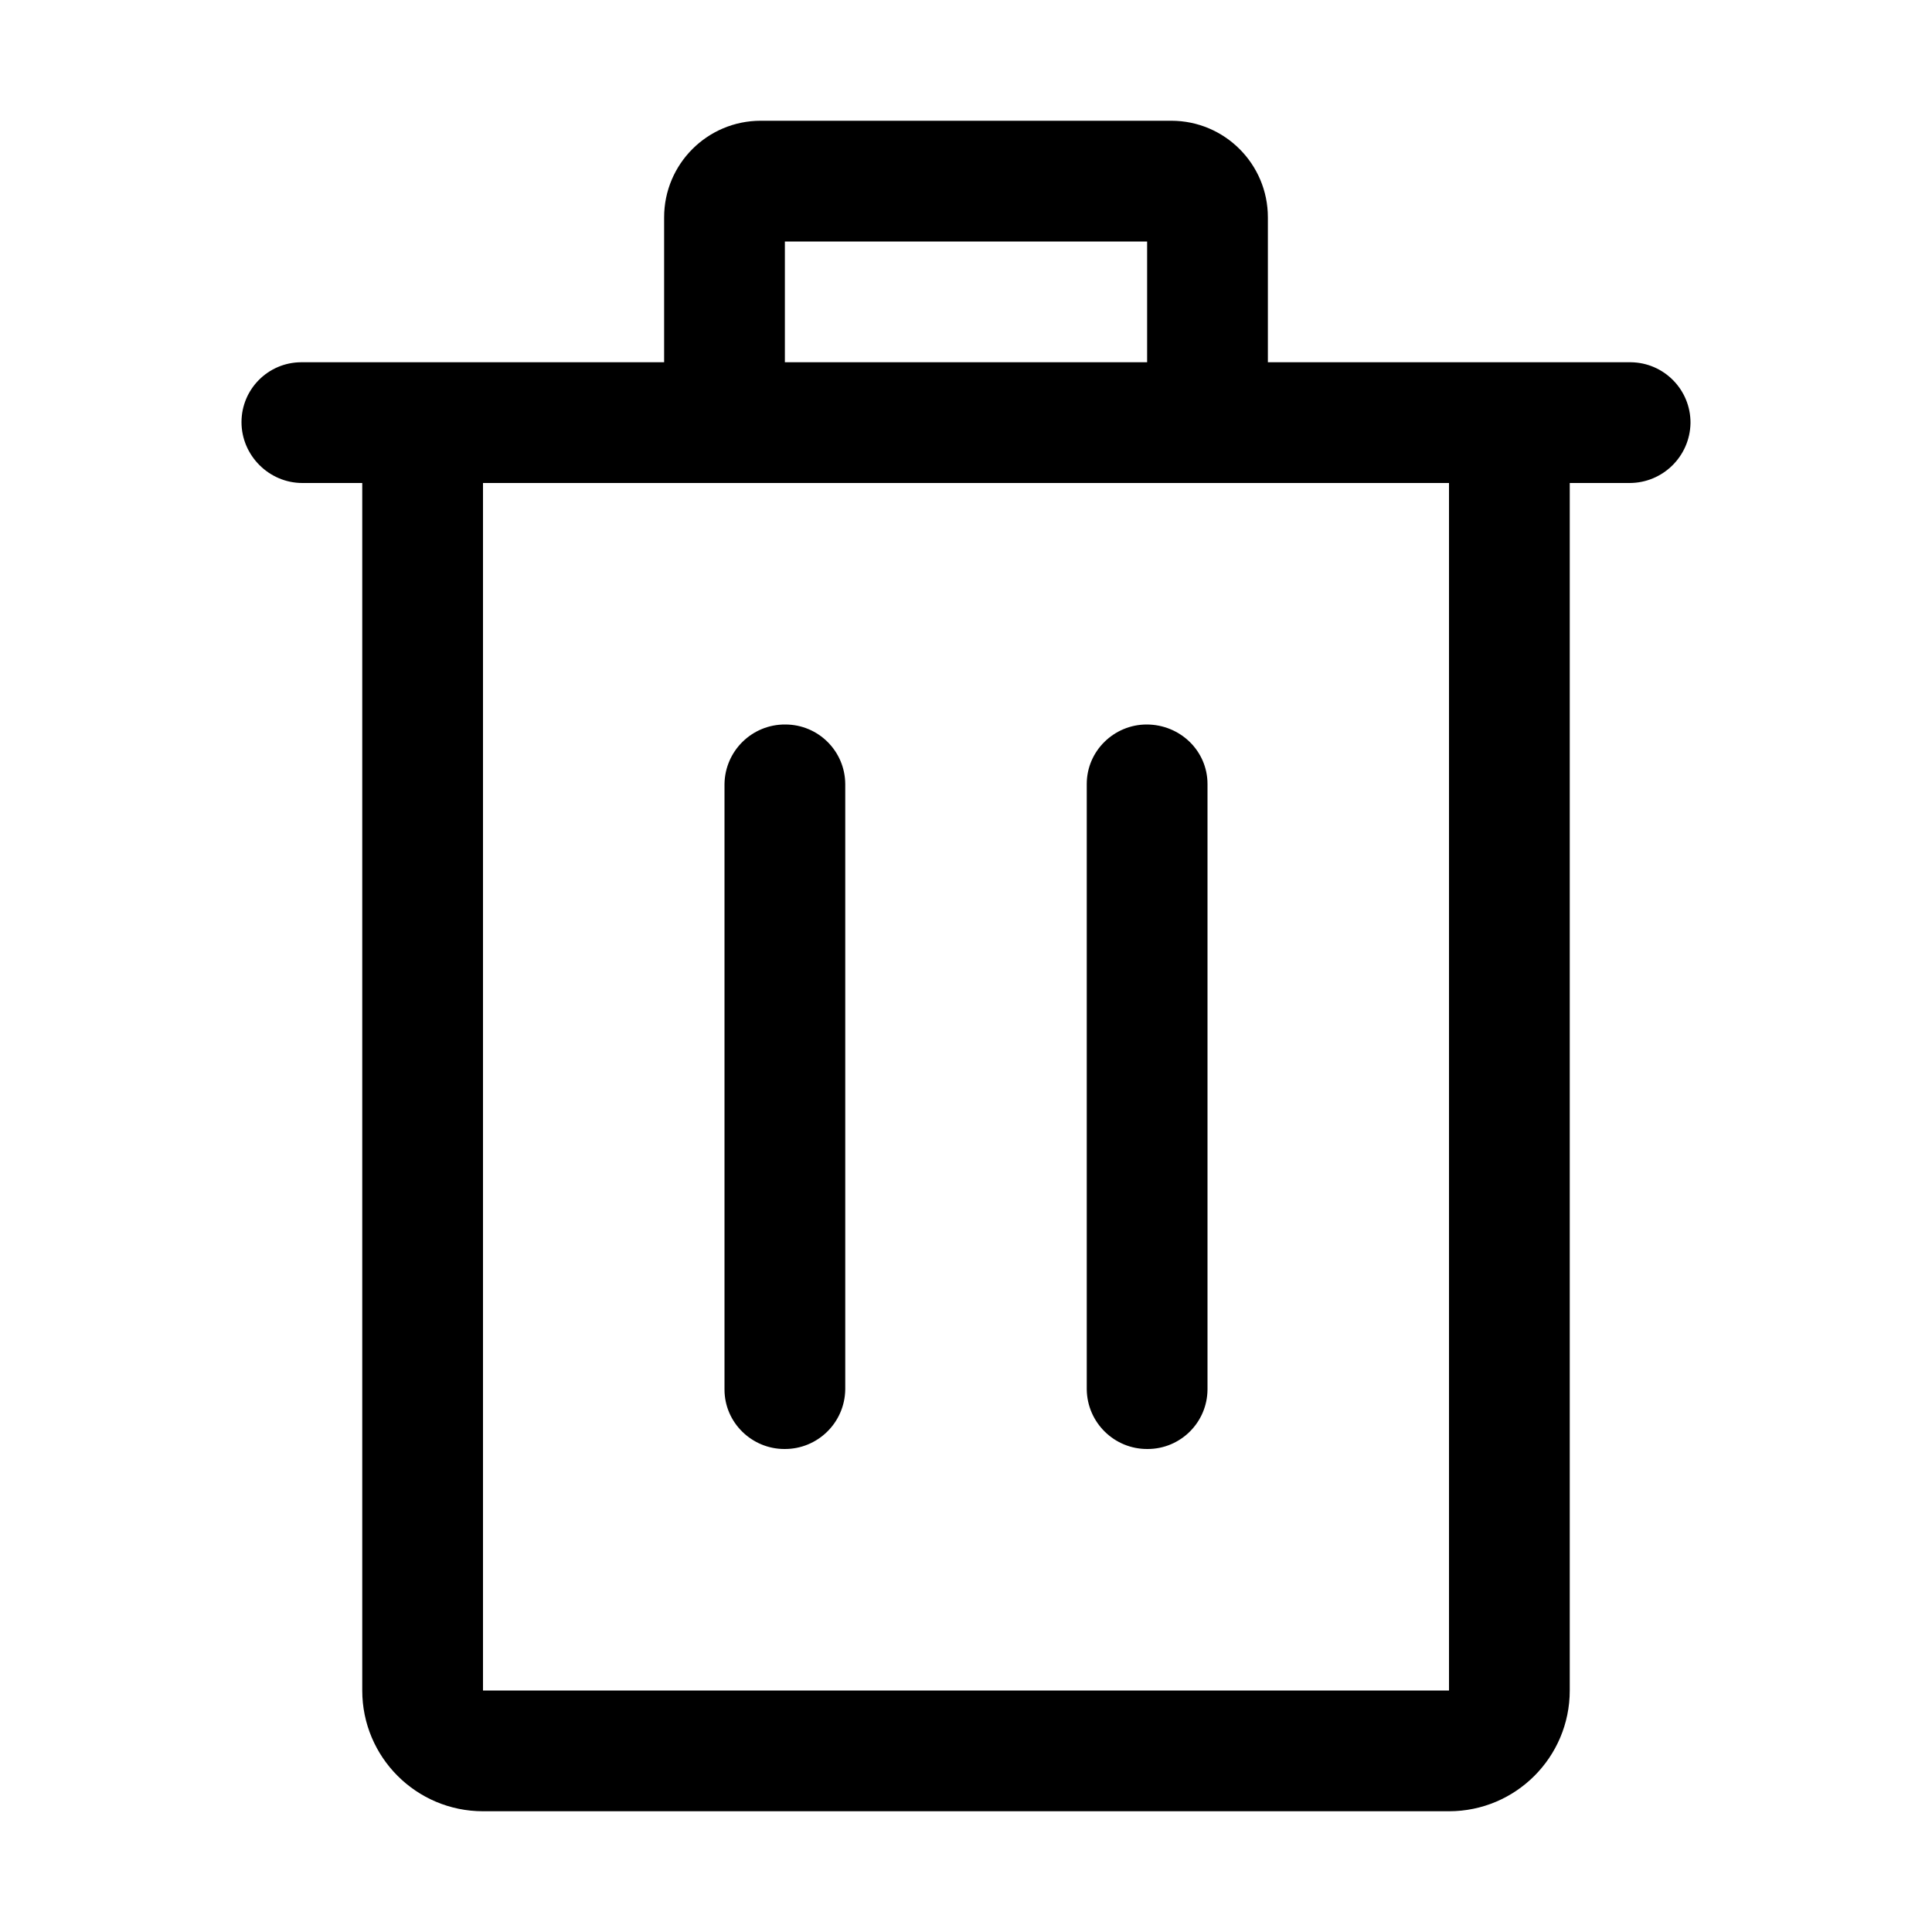
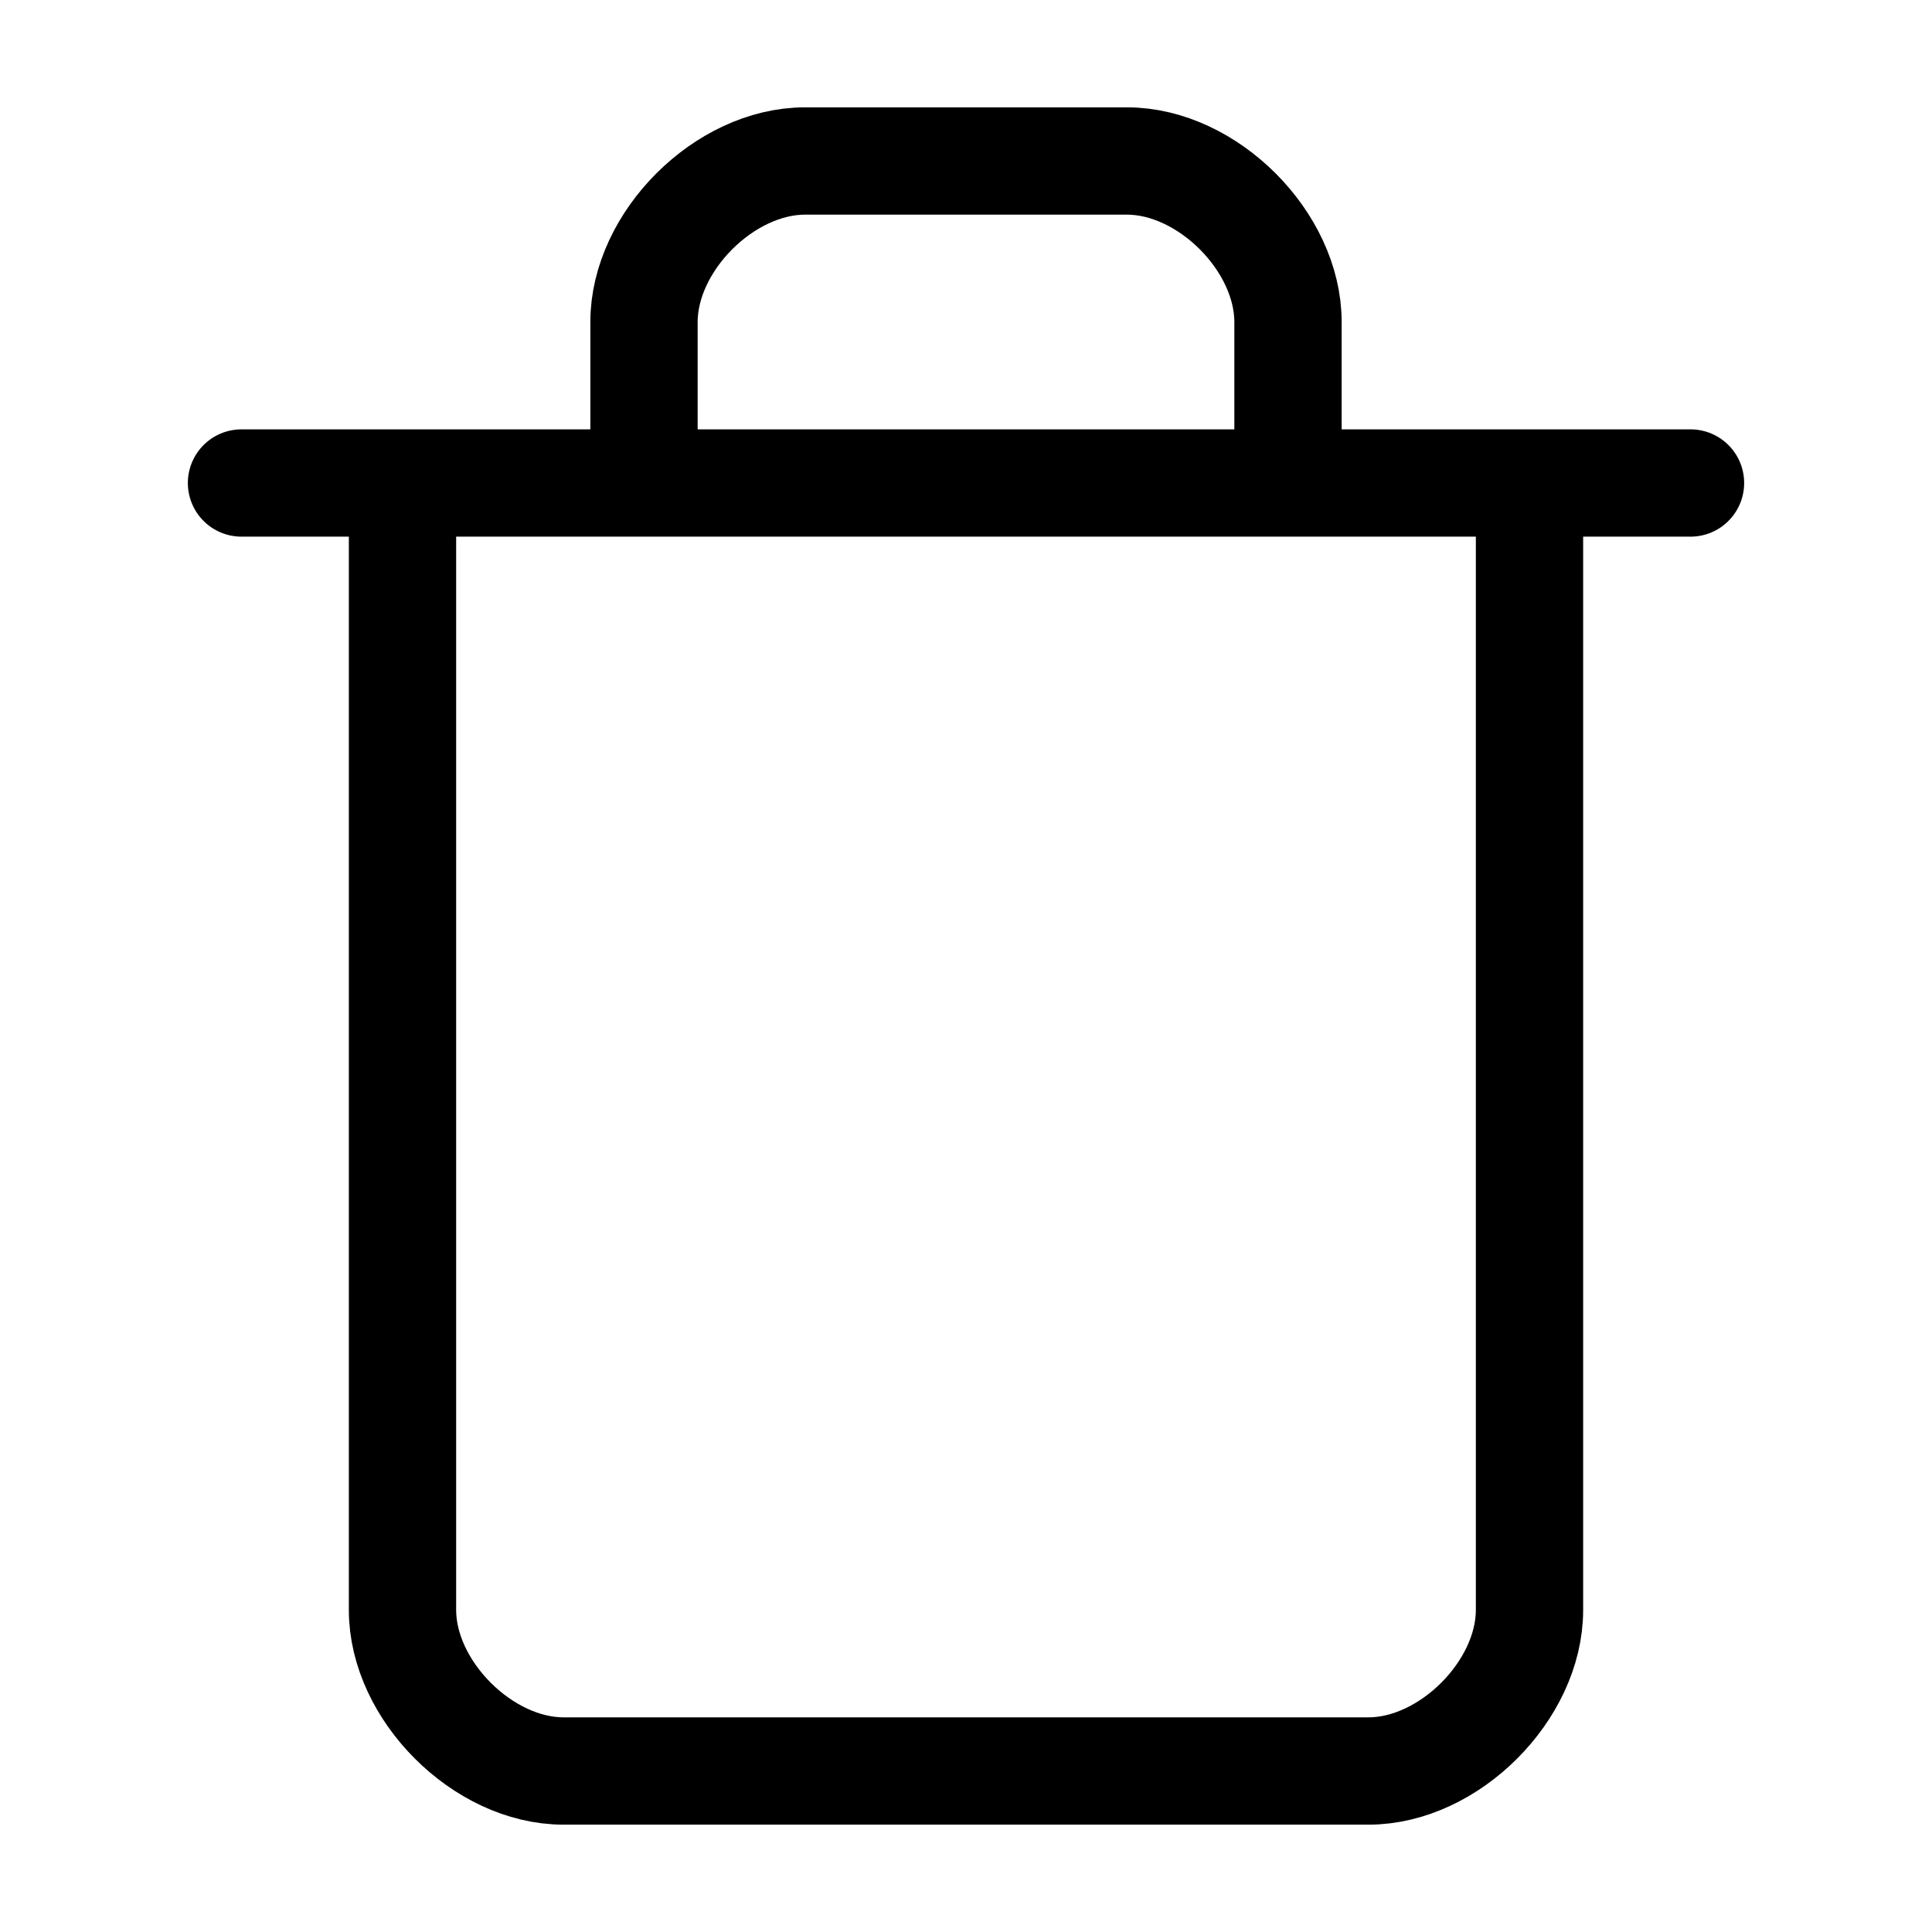
- <svg xmlns="http://www.w3.org/2000/svg" viewBox="0 0 16 16">
-   <path fill="currentColor" d="M13.506 3H10.5V1.8a.8.8 0 0 0-.8-.8H6.3a.8.8 0 0 0-.8.8V3H2.494A.496.496 0 0 0 2 3.496c0 .276.228.504.504.504H3v10a1 1 0 0 0 1 1h8a1 1 0 0 0 1-1V4h.496A.505.505 0 0 0 14 3.504.5.5 0 0 0 13.506 3M9.5 3h-3V2h3zM4 14V4h8v10zm2-7.507v5.014c0 .276.228.493.496.493A.5.5 0 0 0 7 11.507V6.493A.496.496 0 0 0 6.504 6 .5.5 0 0 0 6 6.493m3 5.014V6.493C9 6.217 9.228 6 9.496 6c.276 0 .504.217.504.493v5.014a.496.496 0 0 1-.496.493.5.5 0 0 1-.504-.493" />
+ <svg xmlns="http://www.w3.org/2000/svg" fill="none" stroke="currentColor" stroke-linecap="round" stroke-linejoin="round" stroke-width="1.333" viewBox="0 0 24 24">
+   <path d="M3 6h18M19 6v14c0 1-1 2-2 2H7c-1 0-2-1-2-2V6M8 6V4c0-1 1-2 2-2h4c1 0 2 1 2 2v2" />
</svg>
